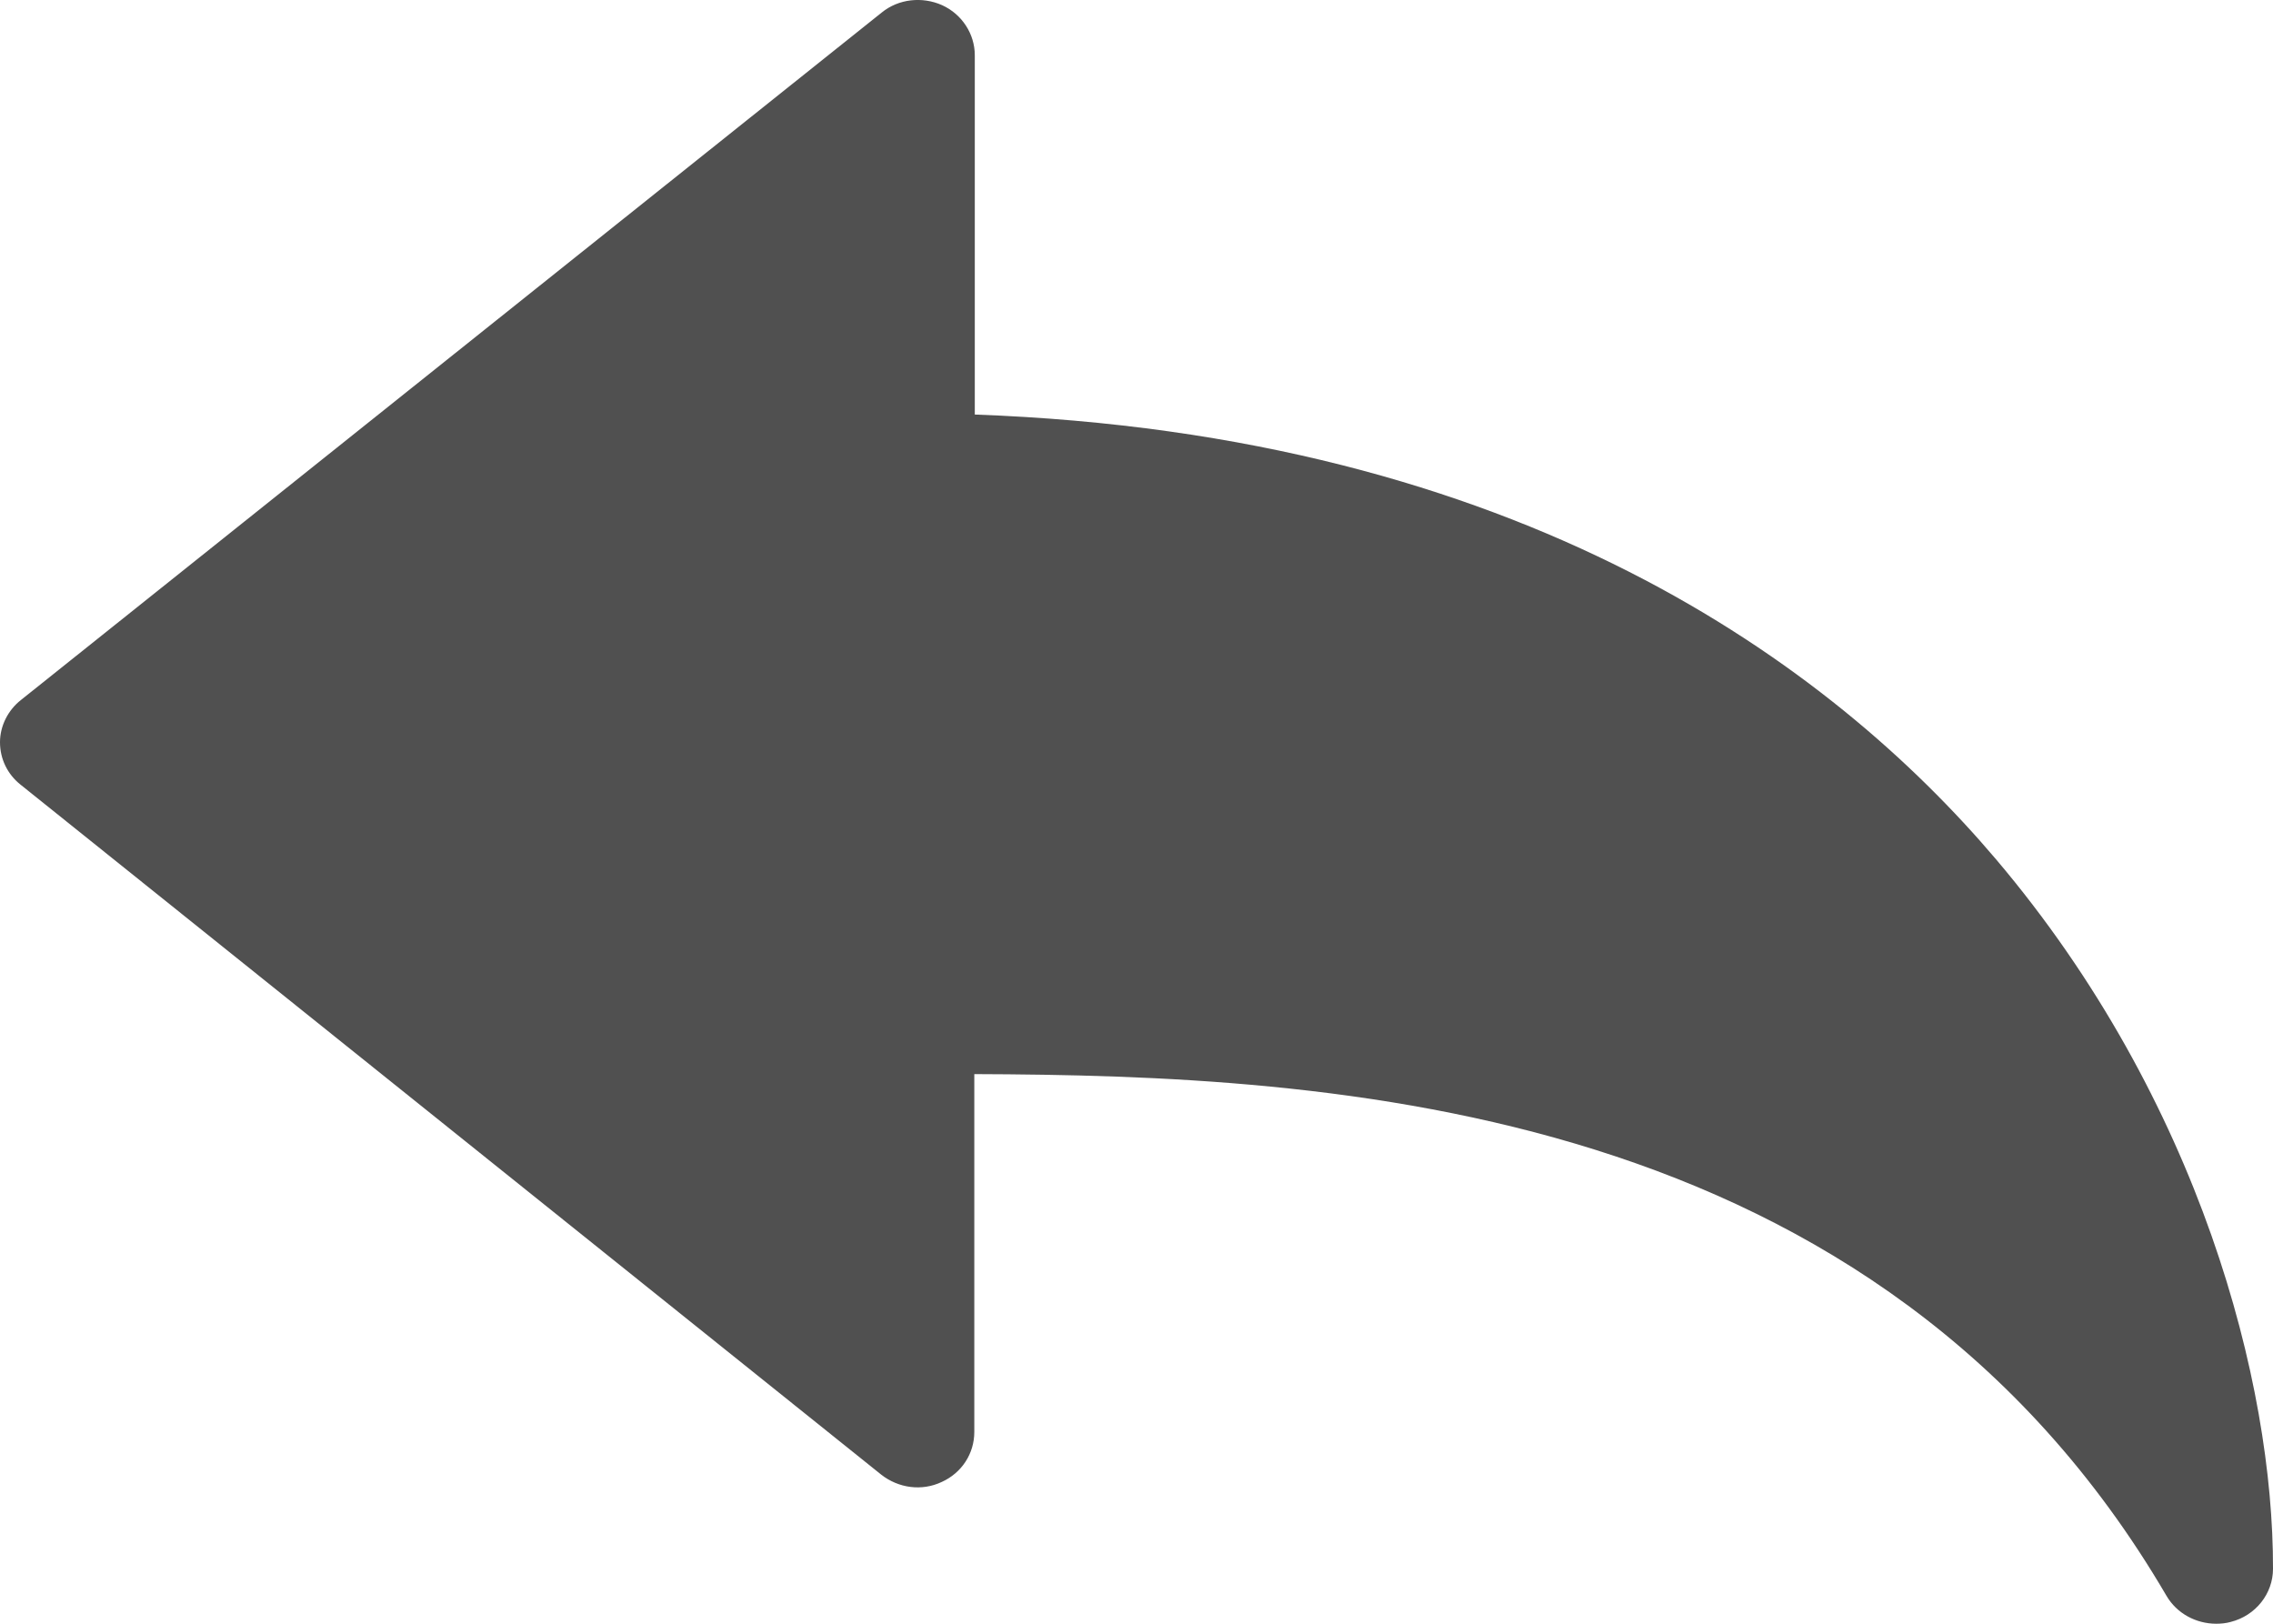
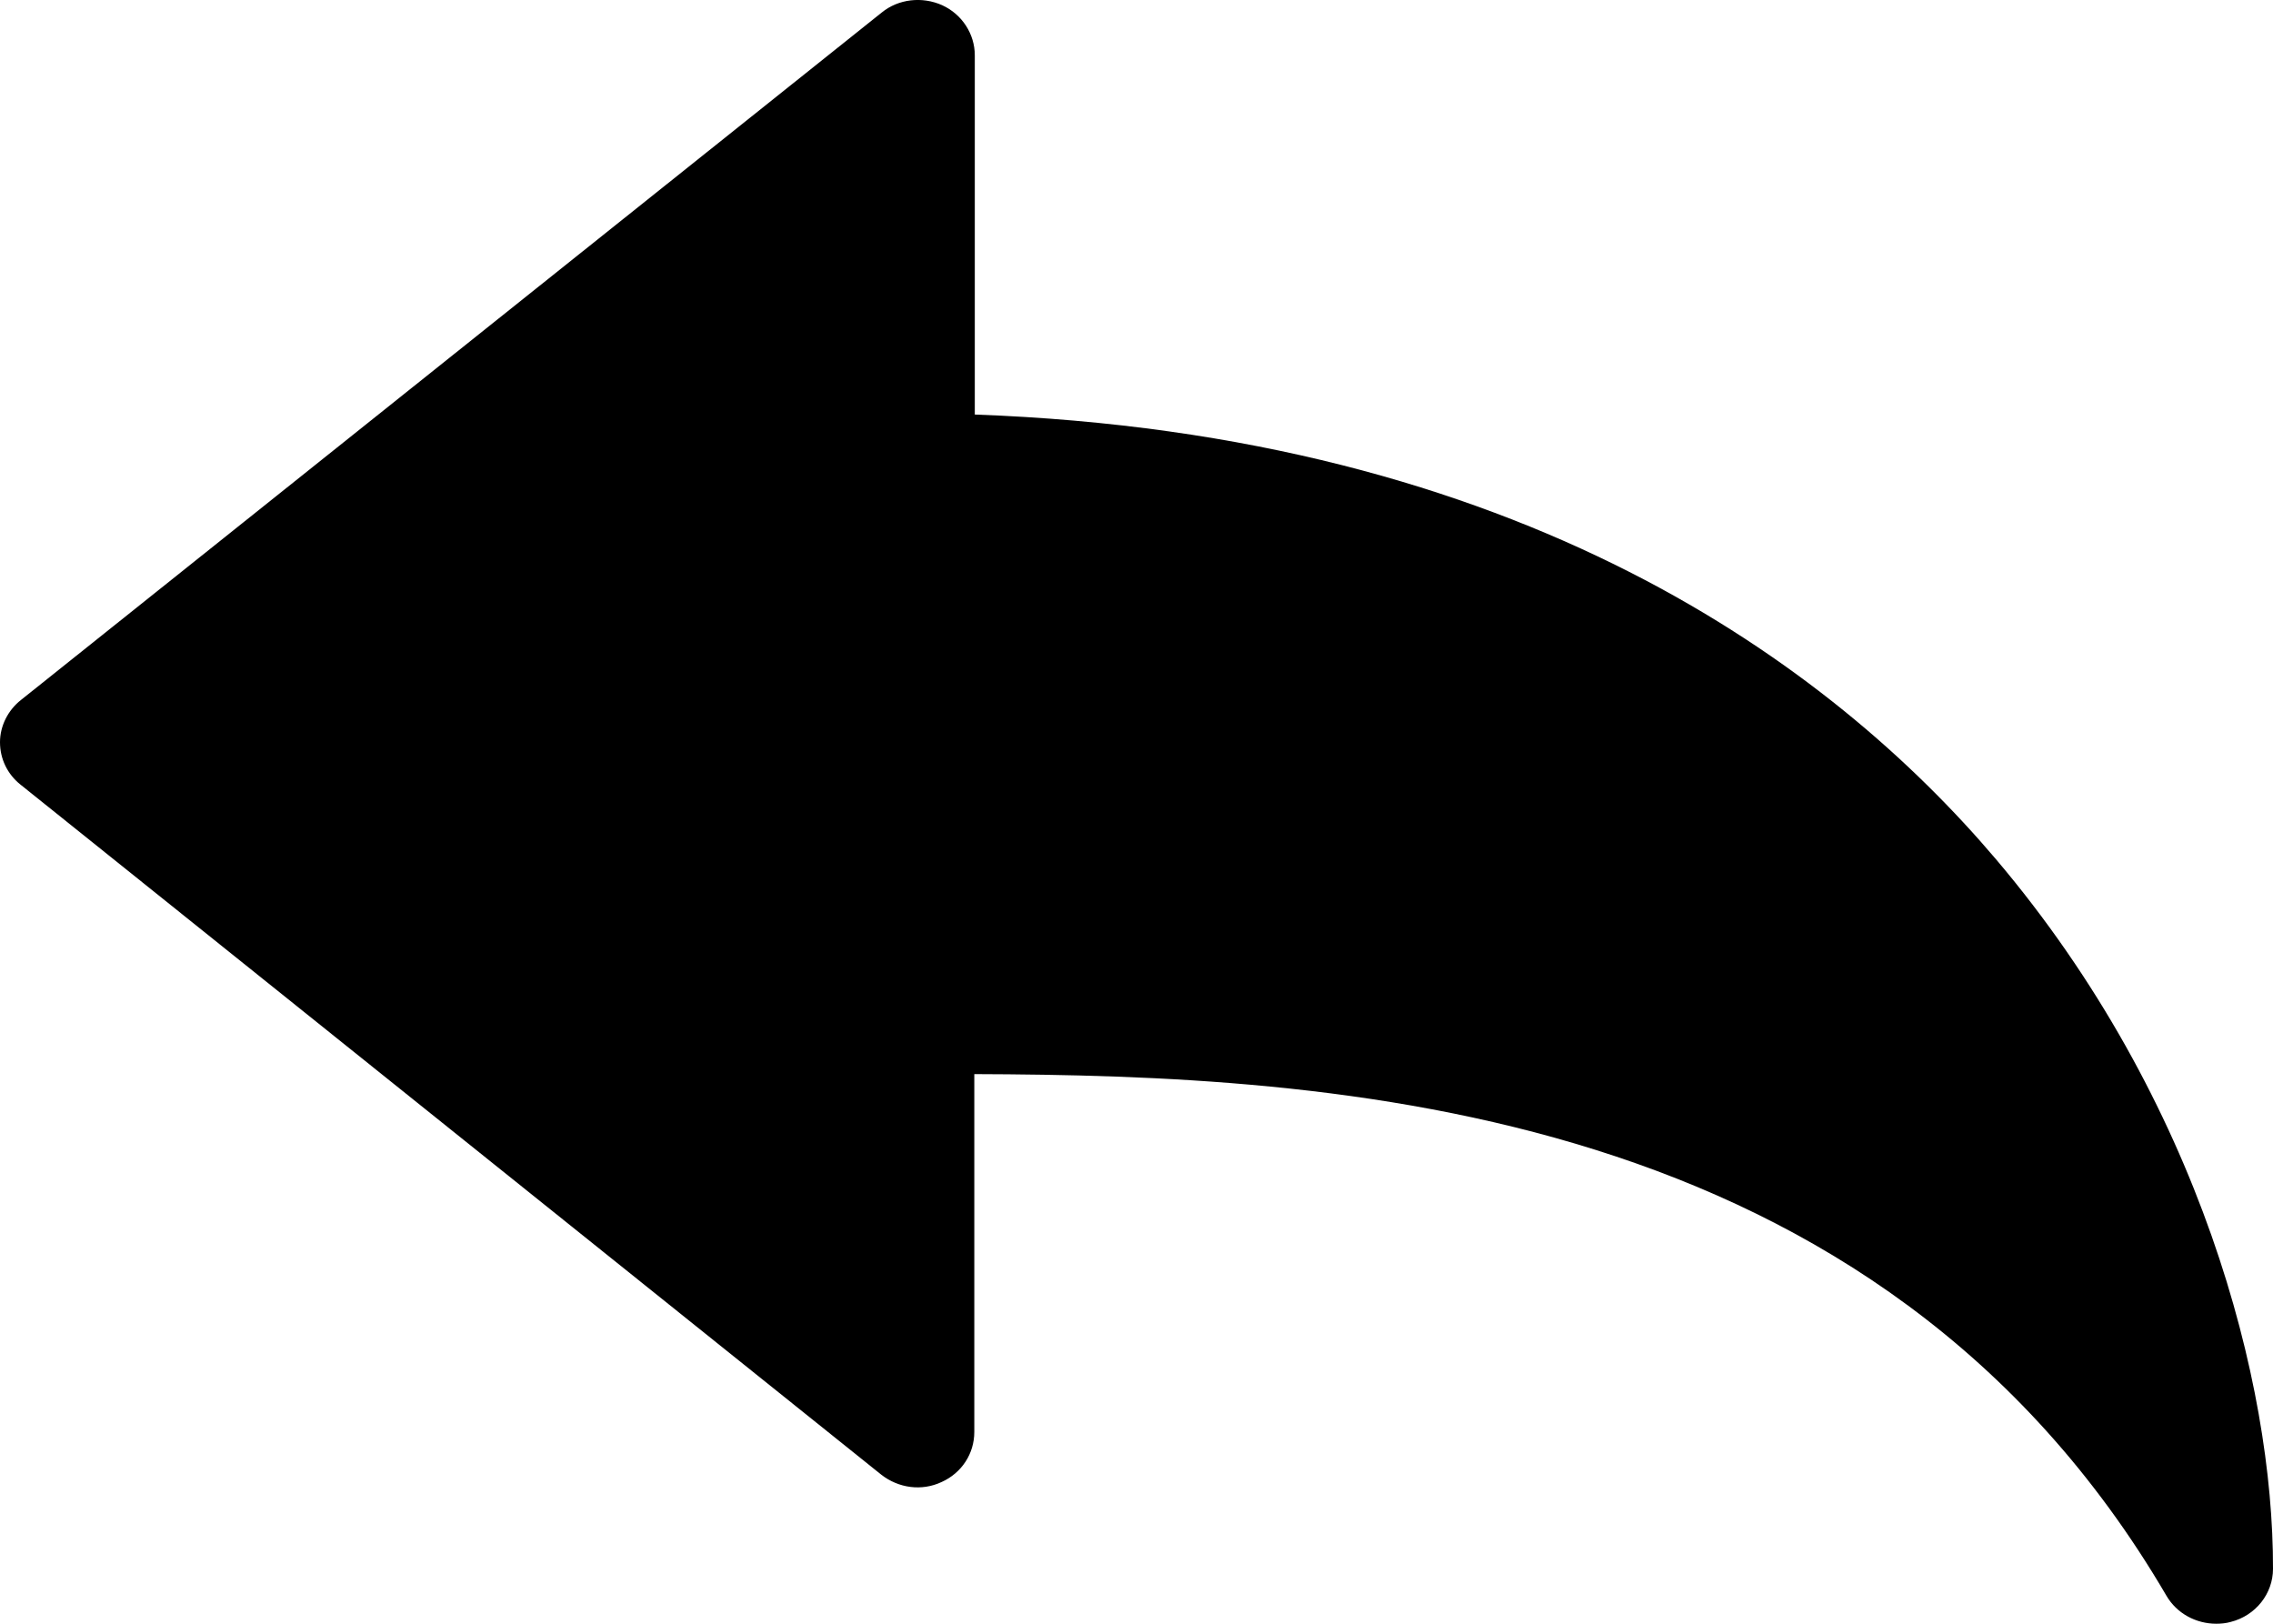
- <svg xmlns="http://www.w3.org/2000/svg" width="14" height="10" viewBox="0 0 14 10" fill="none">
-   <path d="M12.294 5.292C11.28 4.097 9.371 2.675 6.004 2.553V0.34C6.004 0.21 5.926 0.088 5.803 0.032C5.68 -0.023 5.534 -0.007 5.431 0.077L0.129 4.311C0.049 4.374 0 4.471 0 4.571C0 4.674 0.046 4.768 0.126 4.832L5.428 9.082C5.534 9.165 5.677 9.185 5.8 9.127C5.924 9.071 6.001 8.952 6.001 8.819L6.001 6.615C8.2 6.623 11.561 6.781 13.344 9.828C13.407 9.936 13.525 10 13.651 10C13.679 10 13.711 9.997 13.739 9.989C13.894 9.95 14 9.814 14 9.662C14.003 8.522 13.553 6.778 12.294 5.292Z" fill="#505050" />
+ <svg xmlns="http://www.w3.org/2000/svg" width="14" height="10" viewBox="0 0 14 10">
+   <path d="M12.294 5.292C11.28 4.097 9.371 2.675 6.004 2.553V0.34C6.004 0.21 5.926 0.088 5.803 0.032C5.68 -0.023 5.534 -0.007 5.431 0.077L0.129 4.311C0.049 4.374 0 4.471 0 4.571C0 4.674 0.046 4.768 0.126 4.832L5.428 9.082C5.534 9.165 5.677 9.185 5.8 9.127C5.924 9.071 6.001 8.952 6.001 8.819L6.001 6.615C8.2 6.623 11.561 6.781 13.344 9.828C13.407 9.936 13.525 10 13.651 10C13.679 10 13.711 9.997 13.739 9.989C13.894 9.95 14 9.814 14 9.662C14.003 8.522 13.553 6.778 12.294 5.292Z" />
</svg>
